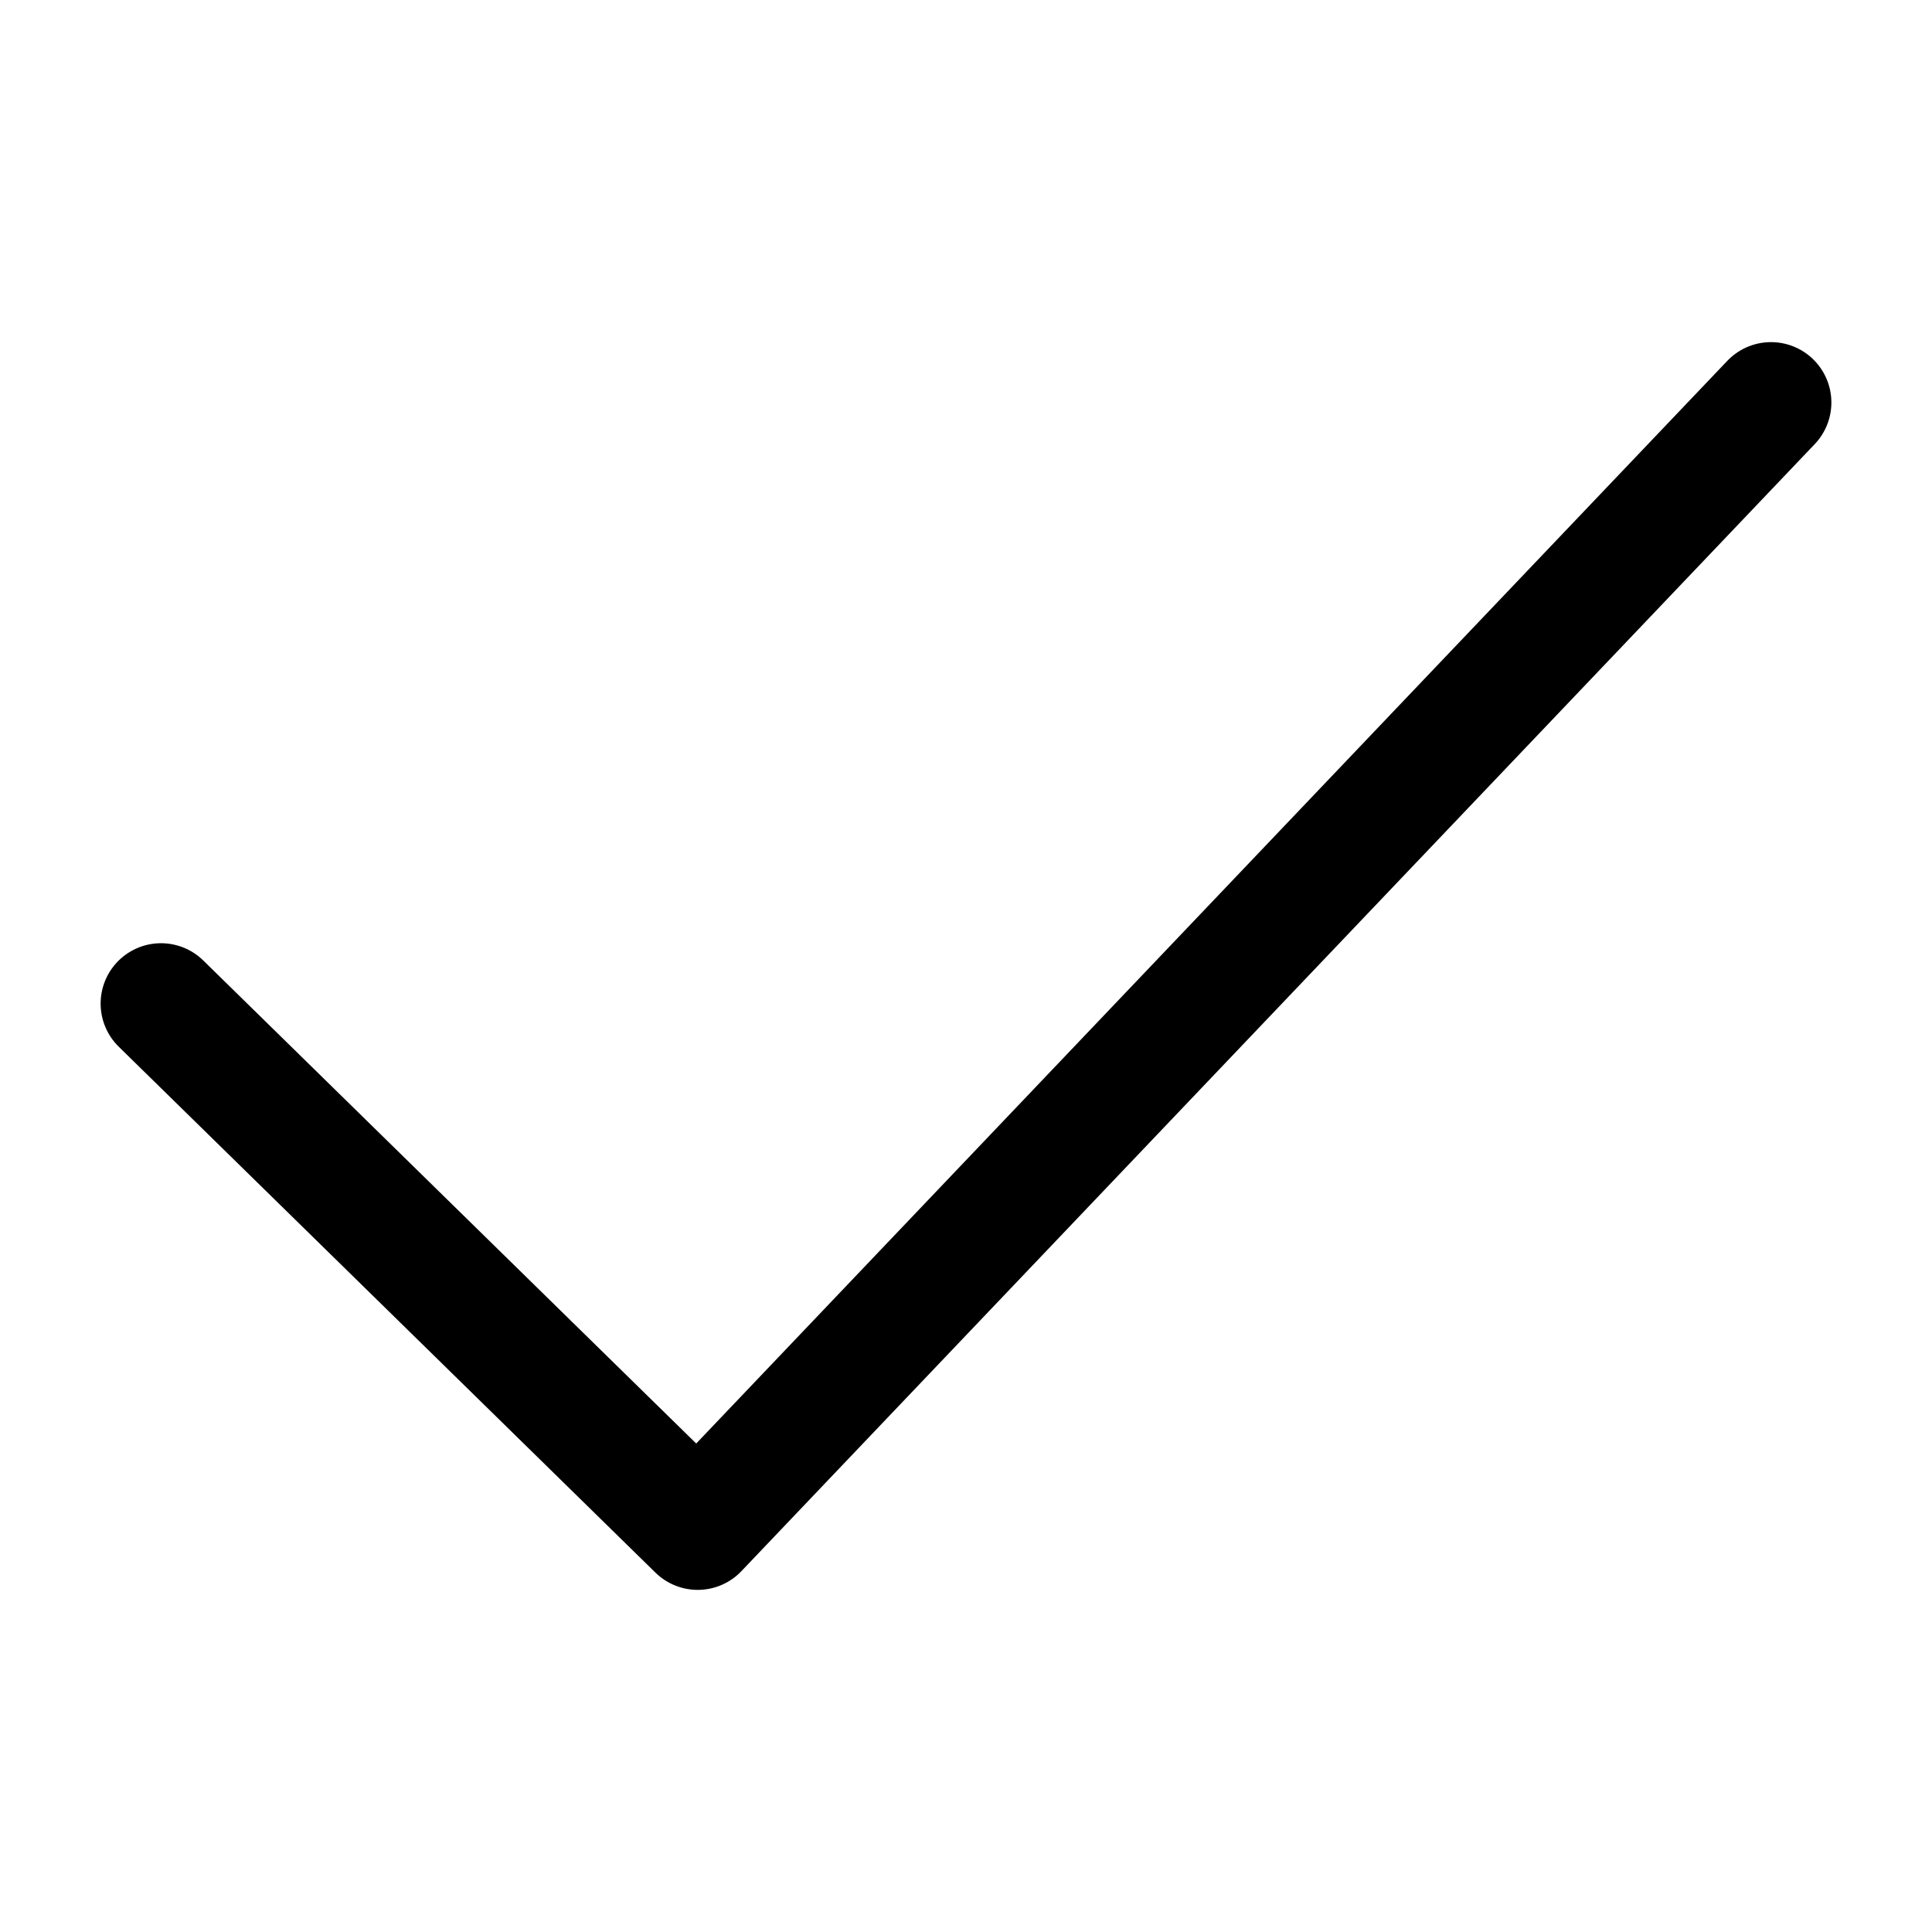
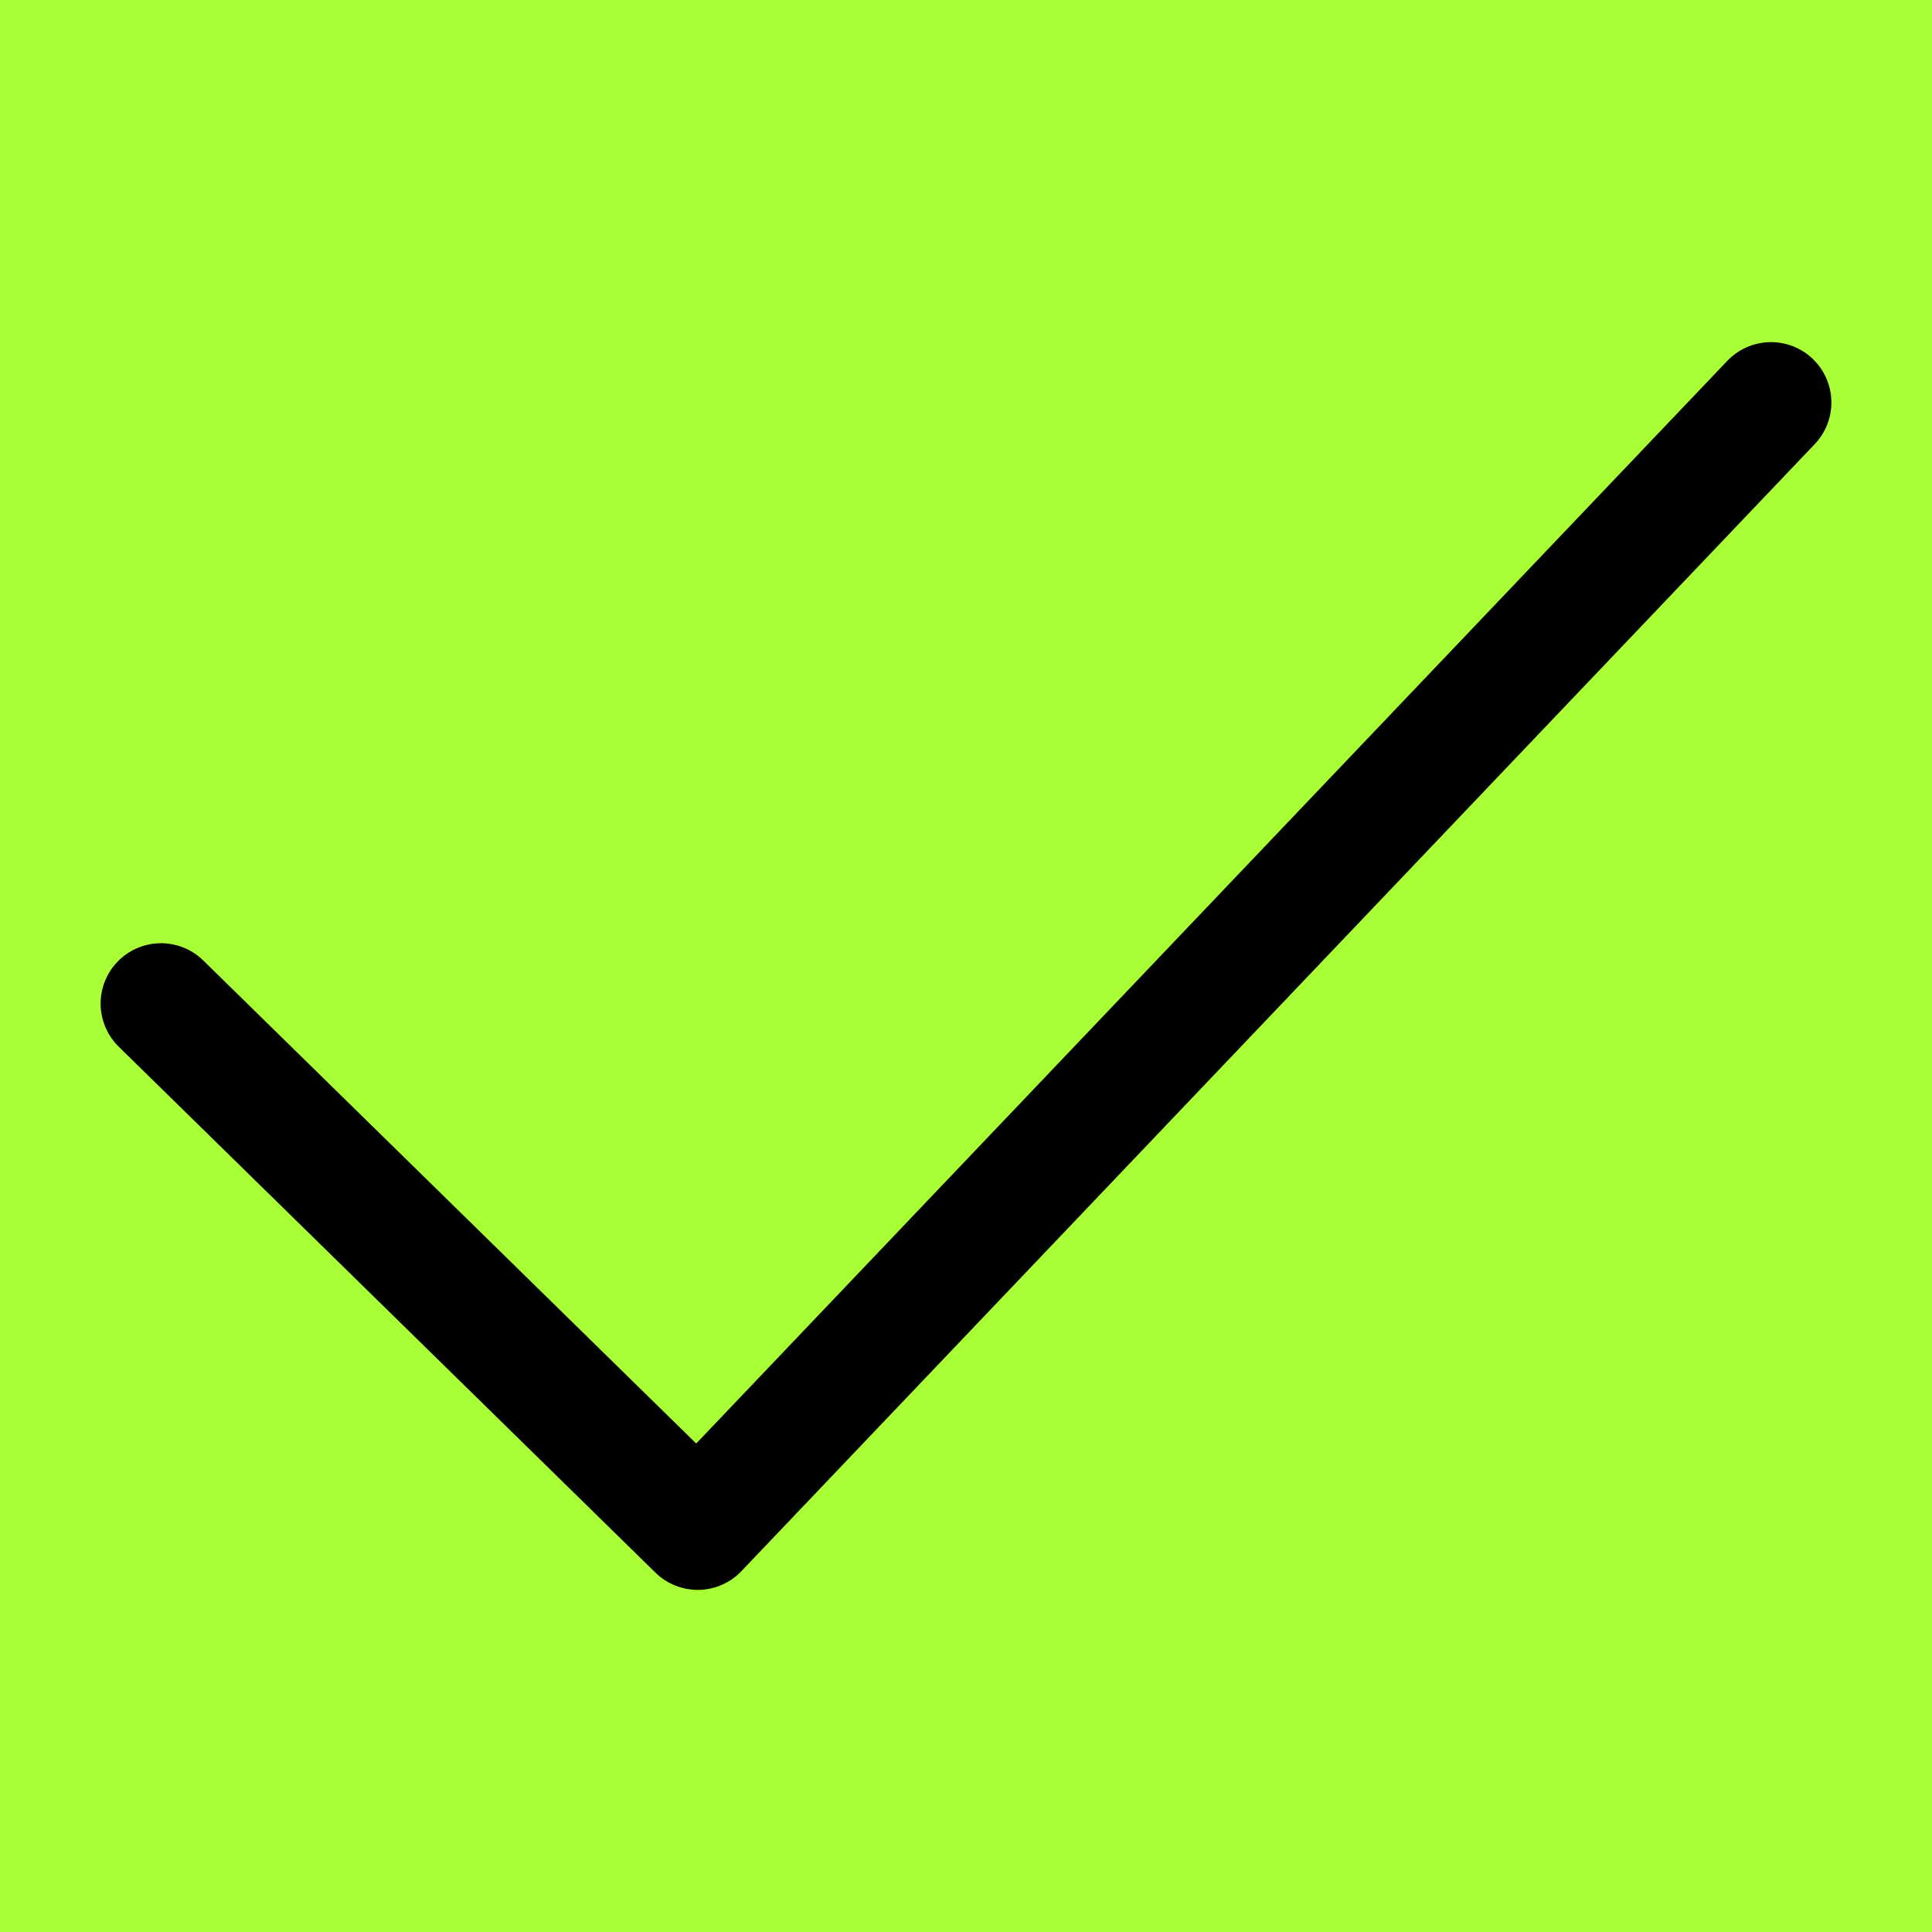
<svg xmlns="http://www.w3.org/2000/svg" width="24" height="24" viewBox="0 0 24 24" fill="none">
-   <rect width="24" height="24" fill="white" />
+   <rect width="24" height="24" fill="#a8ff36" />
  <path d="M2 12.467L8.667 19L22 5" stroke="black" stroke-width="1.5" stroke-linecap="round" stroke-linejoin="round" />
</svg>
